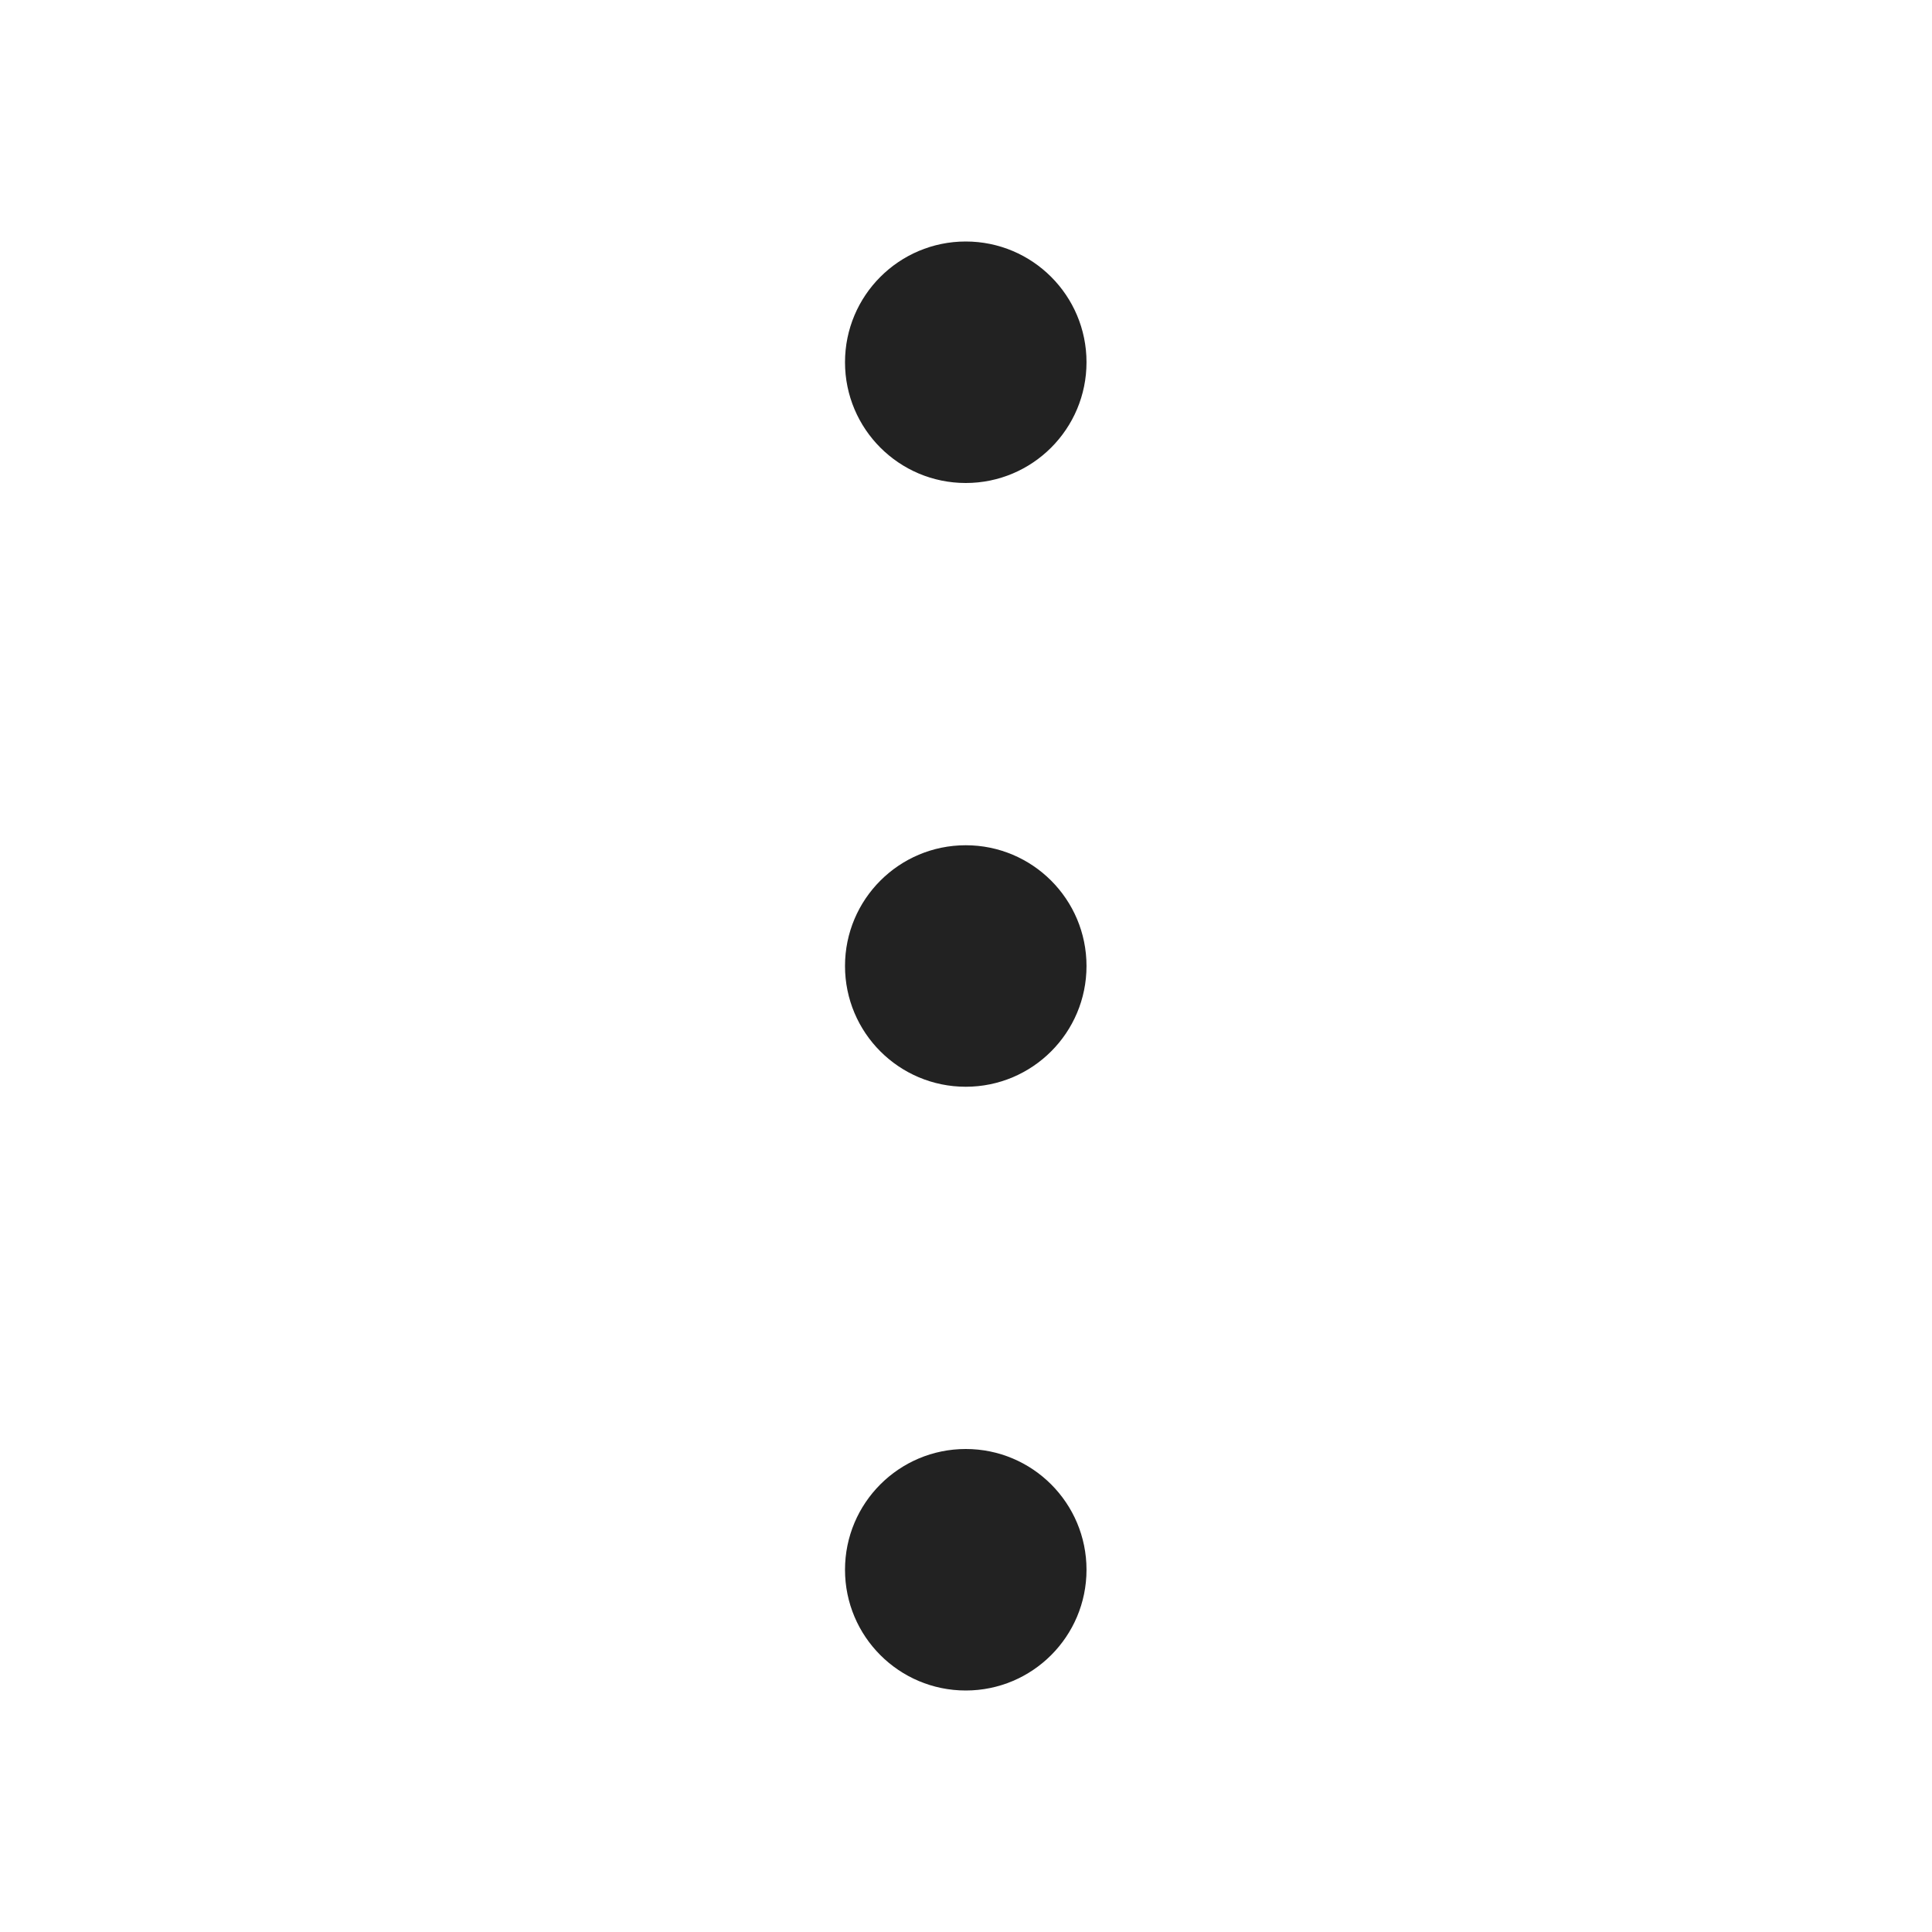
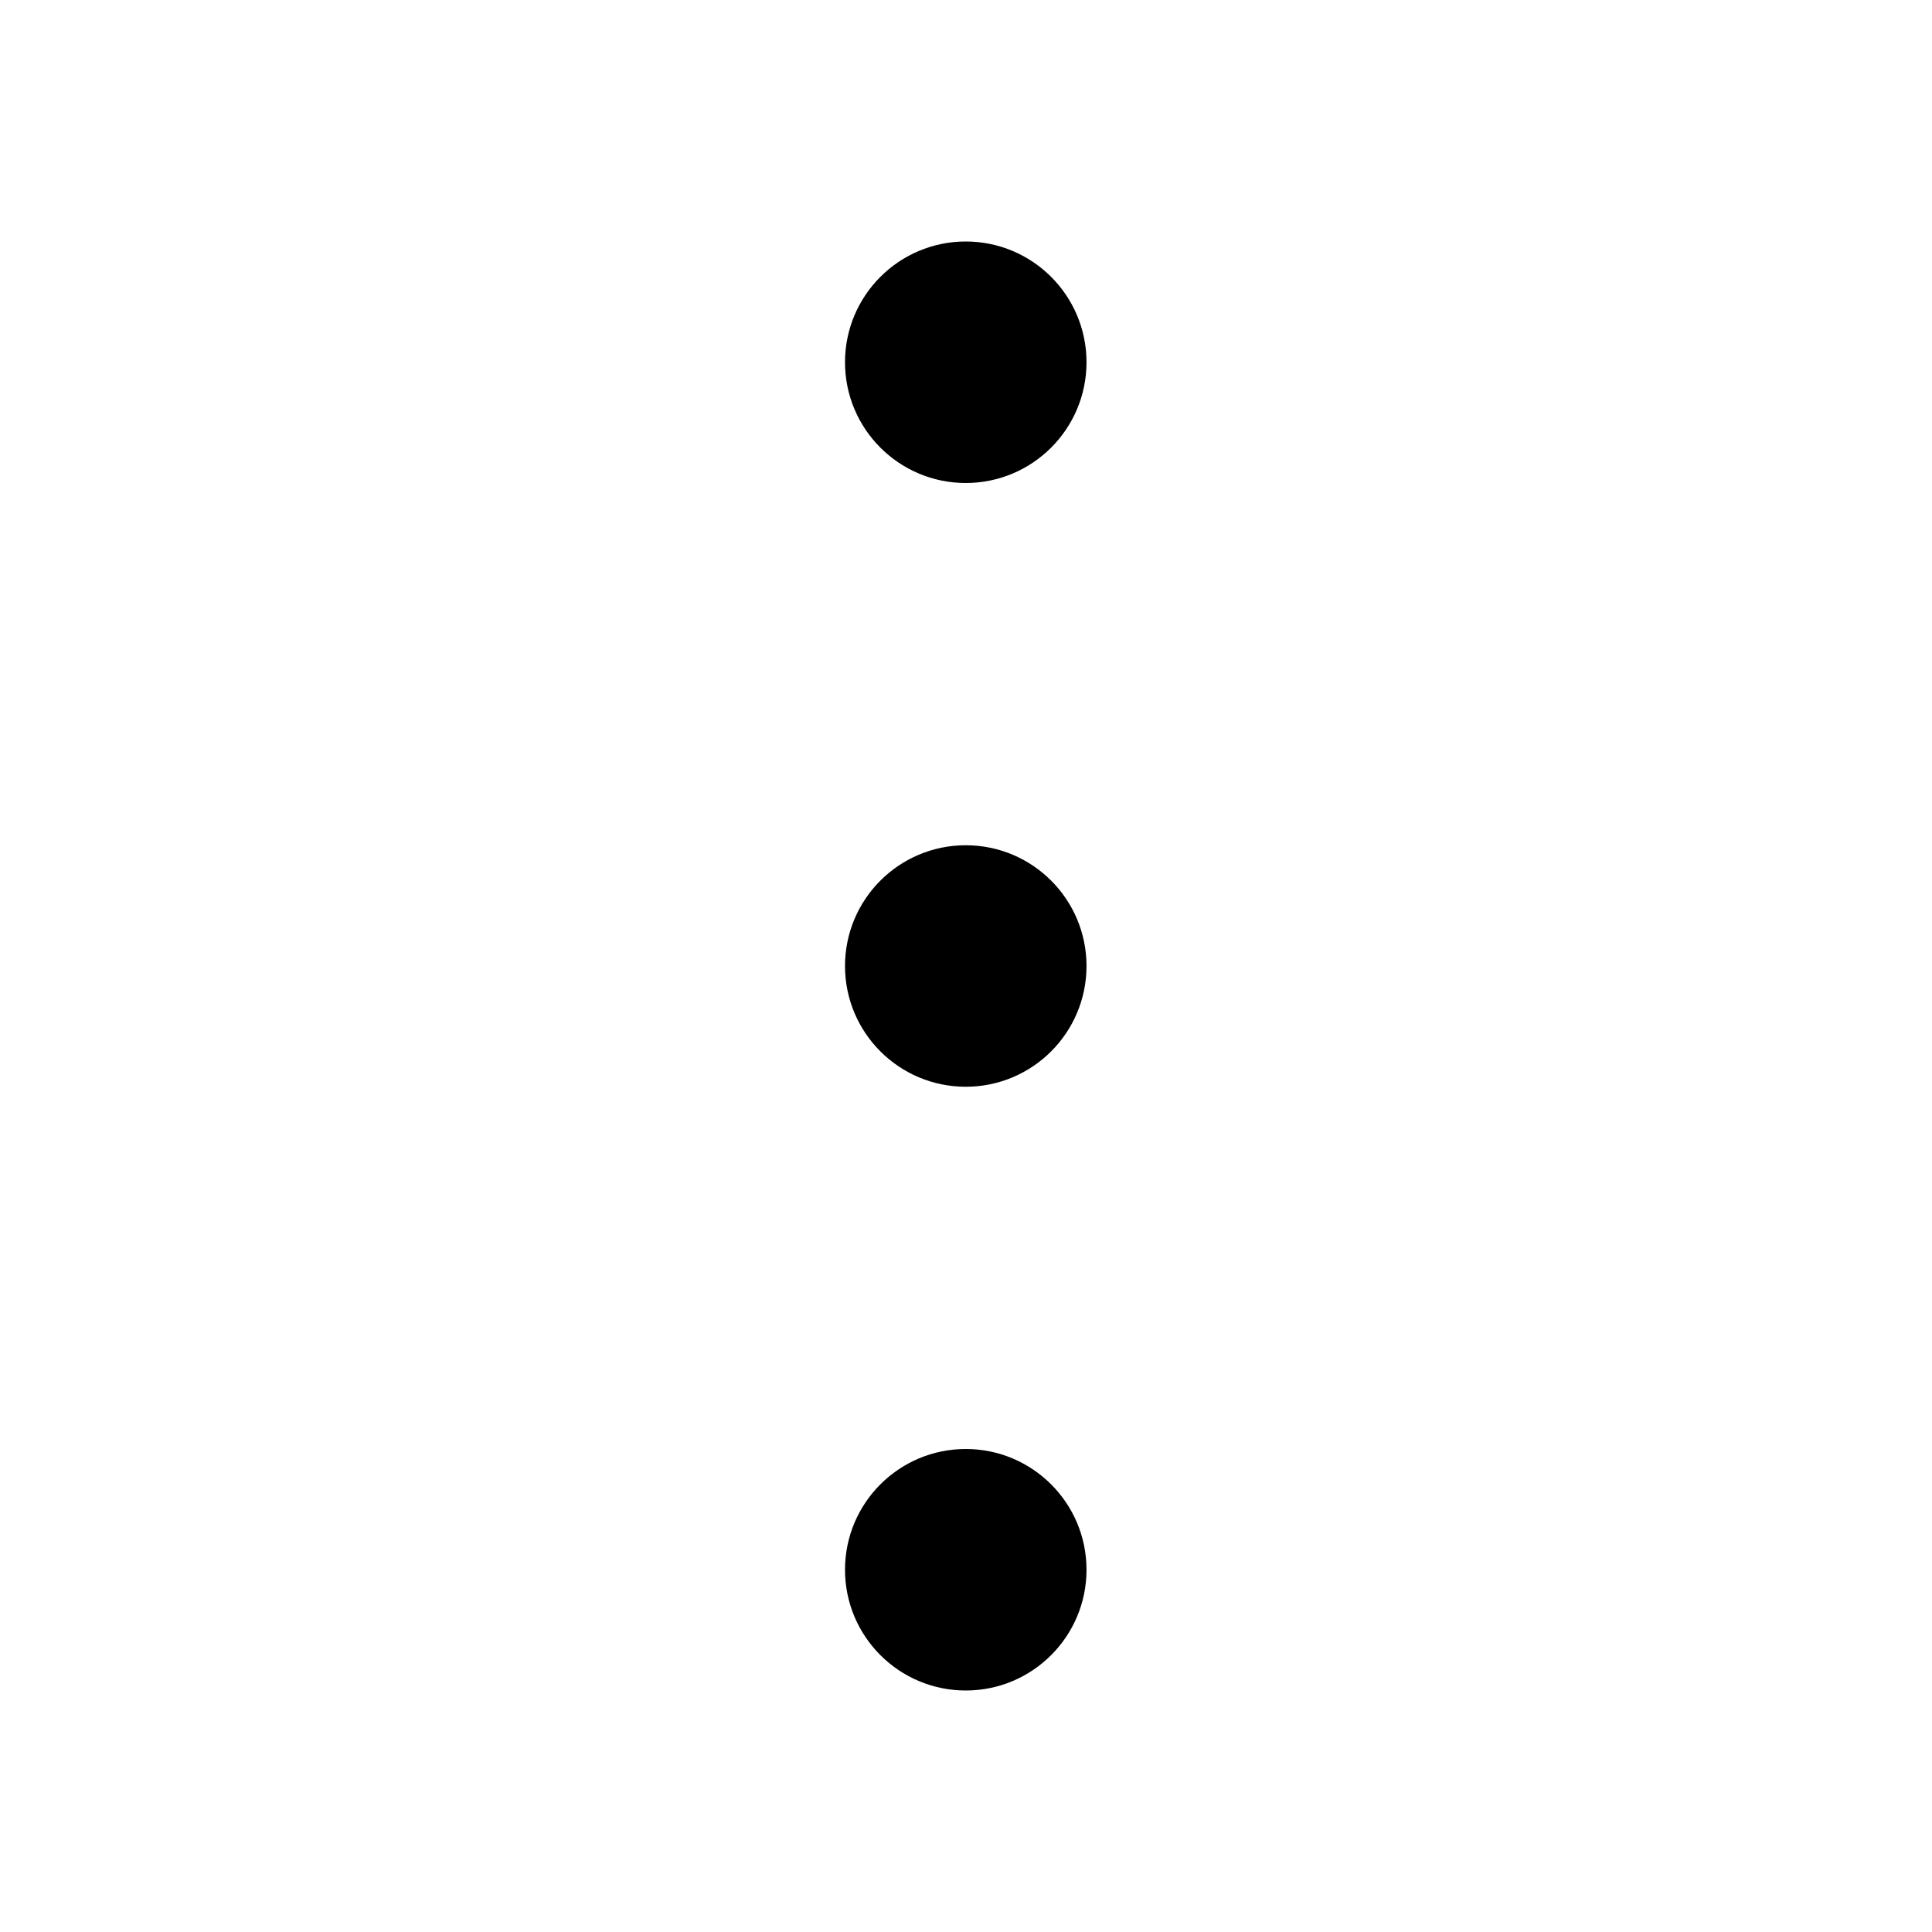
<svg xmlns="http://www.w3.org/2000/svg" id="more" data-name="more(h16)" viewBox="0 0 16 16">
  <path d="M0 0h16v16H0z" style="fill:none" data-name="keyline/16px" />
  <g transform="translate(6.998 2)">
-     <circle data-name="타원 5176" cx="1" cy="1" r="1" style="fill:#222" />
-     <circle data-name="타원 5187" cx="1" cy="1" r="1" transform="translate(0 5)" style="fill:#222" />
-     <circle data-name="타원 5188" cx="1" cy="1" r="1" transform="translate(0 10)" style="fill:#222" />
+     <circle data-name="타원 5176" cx="1" cy="1" r="1" style="fill:currentColor" />
+     <circle data-name="타원 5187" cx="1" cy="1" r="1" transform="translate(0 5)" style="fill:currentColor" />
+     <circle data-name="타원 5188" cx="1" cy="1" r="1" transform="translate(0 10)" style="fill:currentColor" />
  </g>
</svg>
